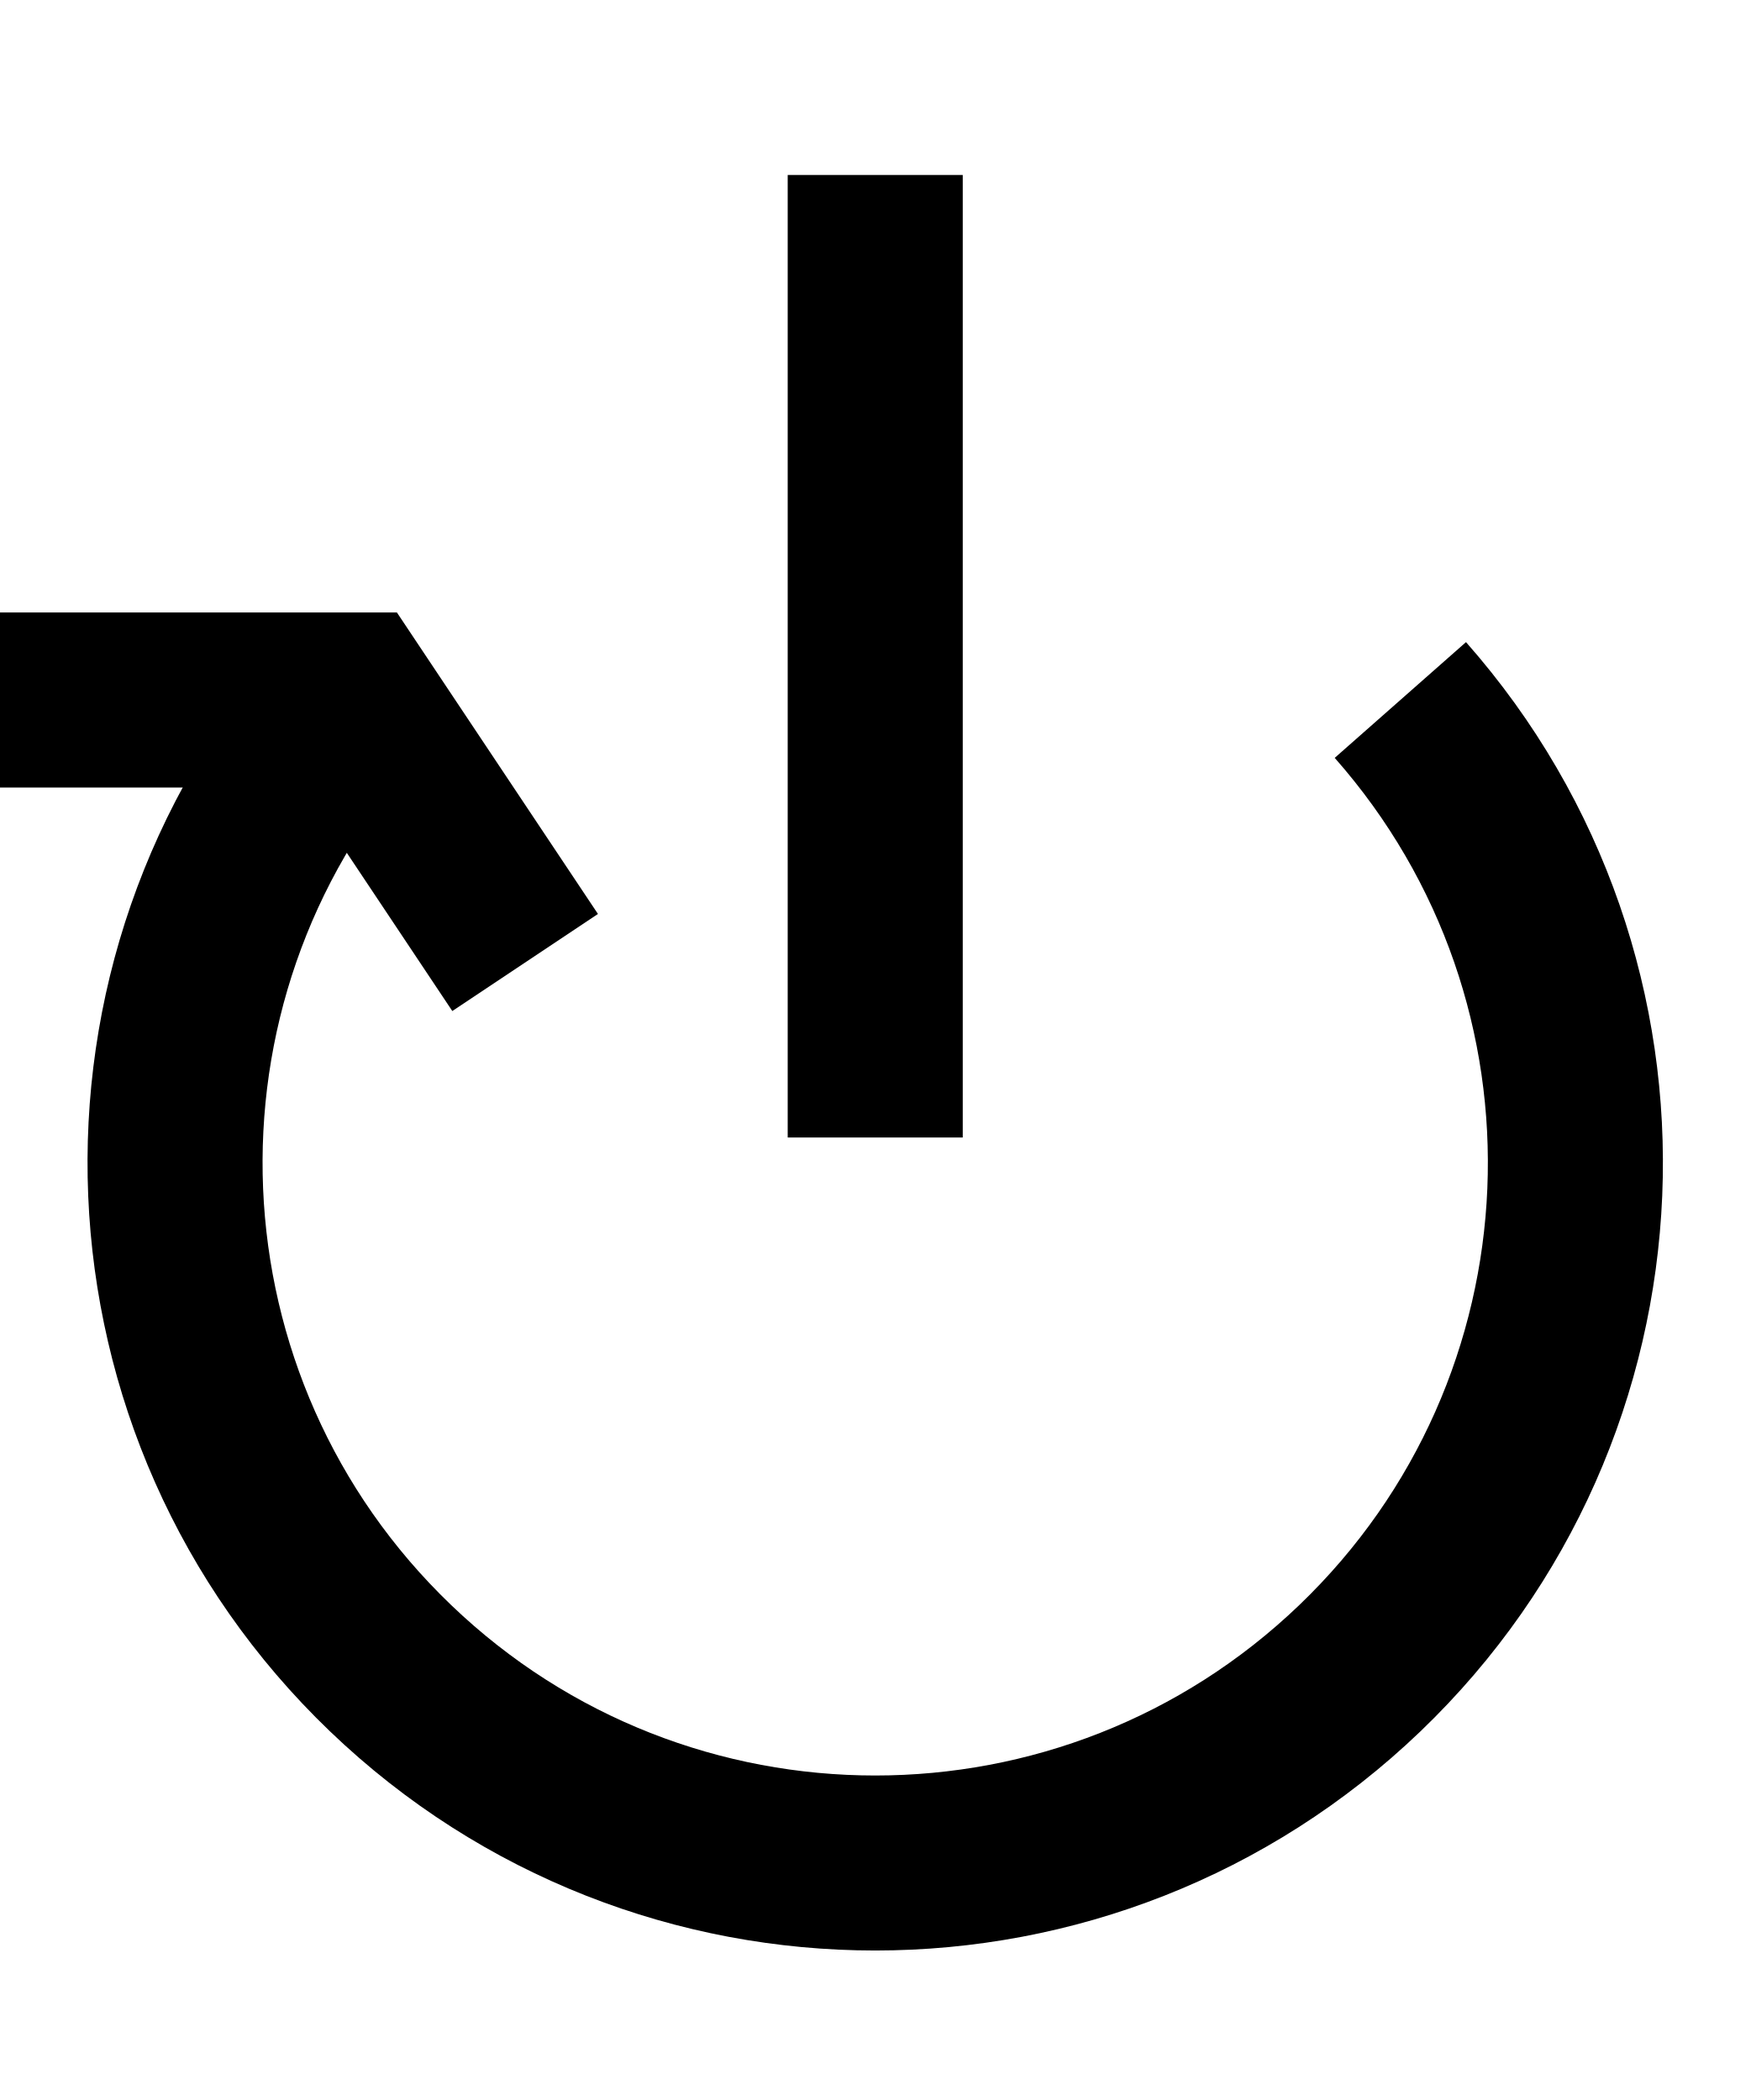
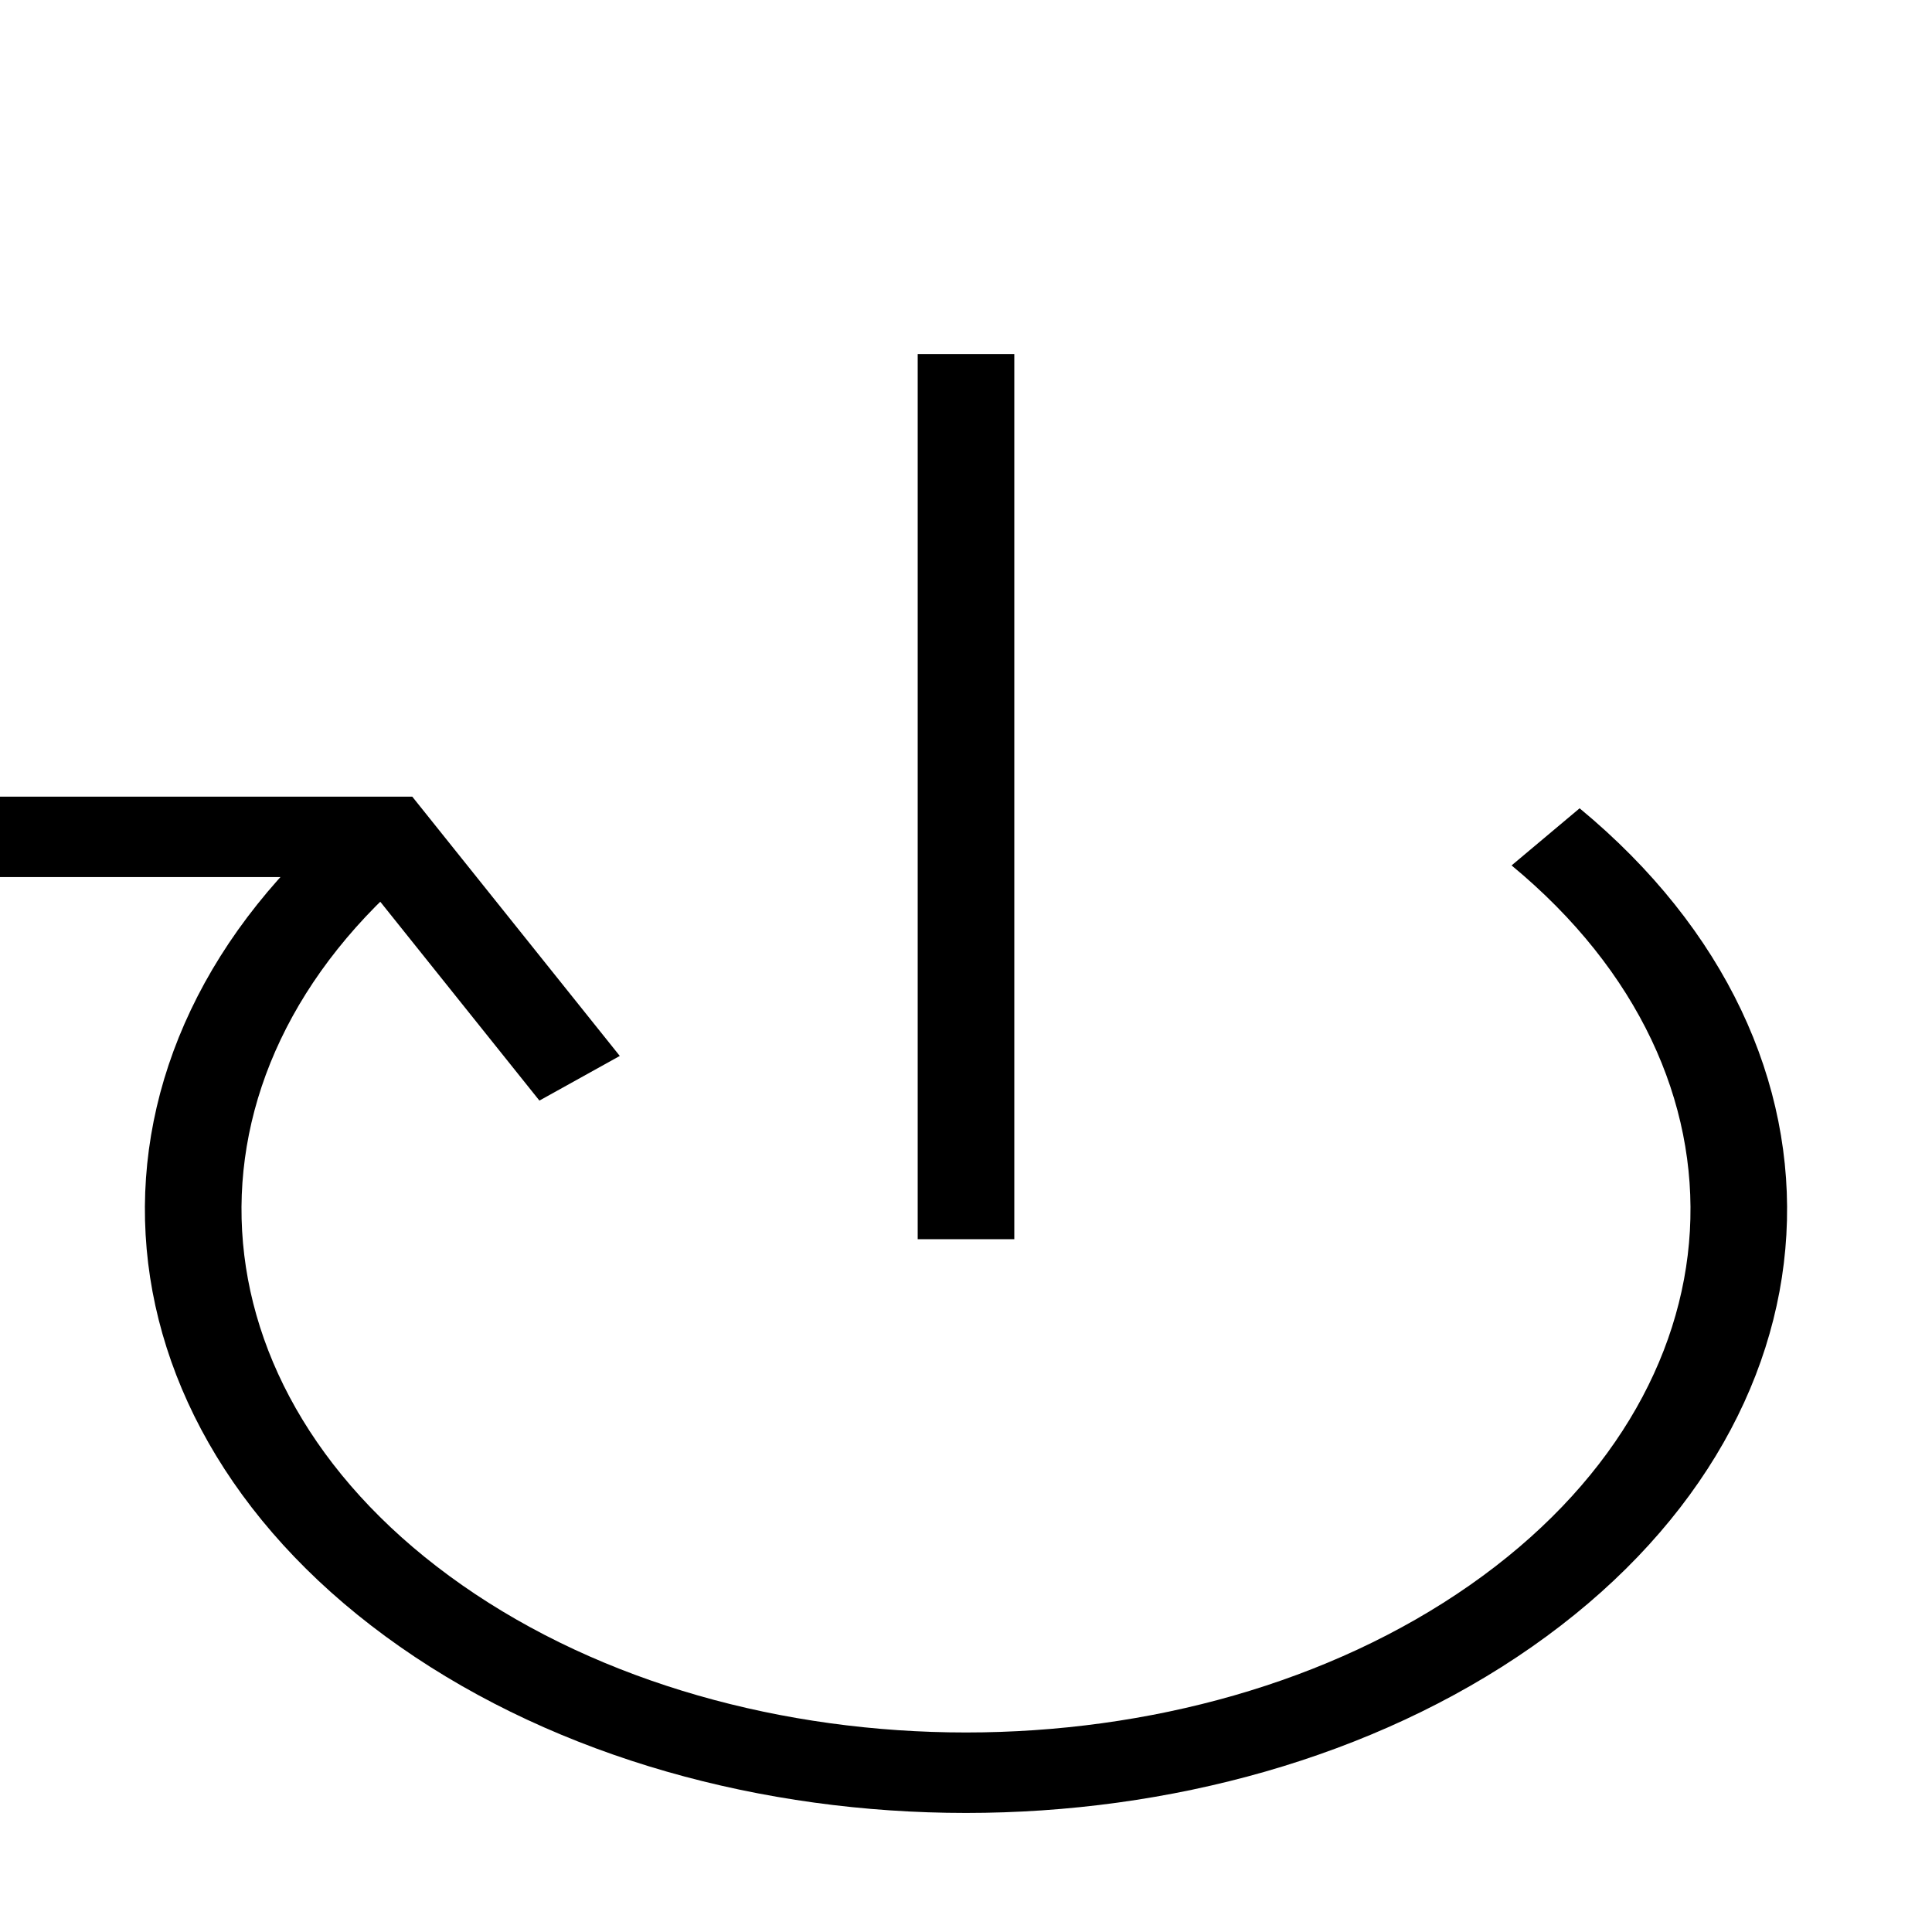
- <svg xmlns="http://www.w3.org/2000/svg" viewBox="0 0 10 12">
-   <path d="M8 4 A4 4 0 1 1 2 4" fill="none" stroke="black" stroke-width="1" />
-   <polyline points="3 5.5 2 4 0 4" fill="none" stroke="black" stroke-width="1" />
-   <path d="M 5 1 L 5 6.5 z" fill="none" stroke="black" stroke-width="1" />
+ <svg xmlns="http://www.w3.org/2000/svg" viewBox="0 0 10 10">
+   <g transform="scale(1,0.833) translate(0,1.2)">
+     <path d="M8 4 A4 3.5 0 1 1 2 4" fill="none" stroke="black" stroke-width="0.5" />
+     <polyline points="3 5.5 2 4 0 4" fill="none" stroke="black" stroke-width="0.5" />
+     <path d="M5 1 L 5 6.5" fill="none" stroke="black" stroke-width="0.5" />
+   </g>
</svg>
